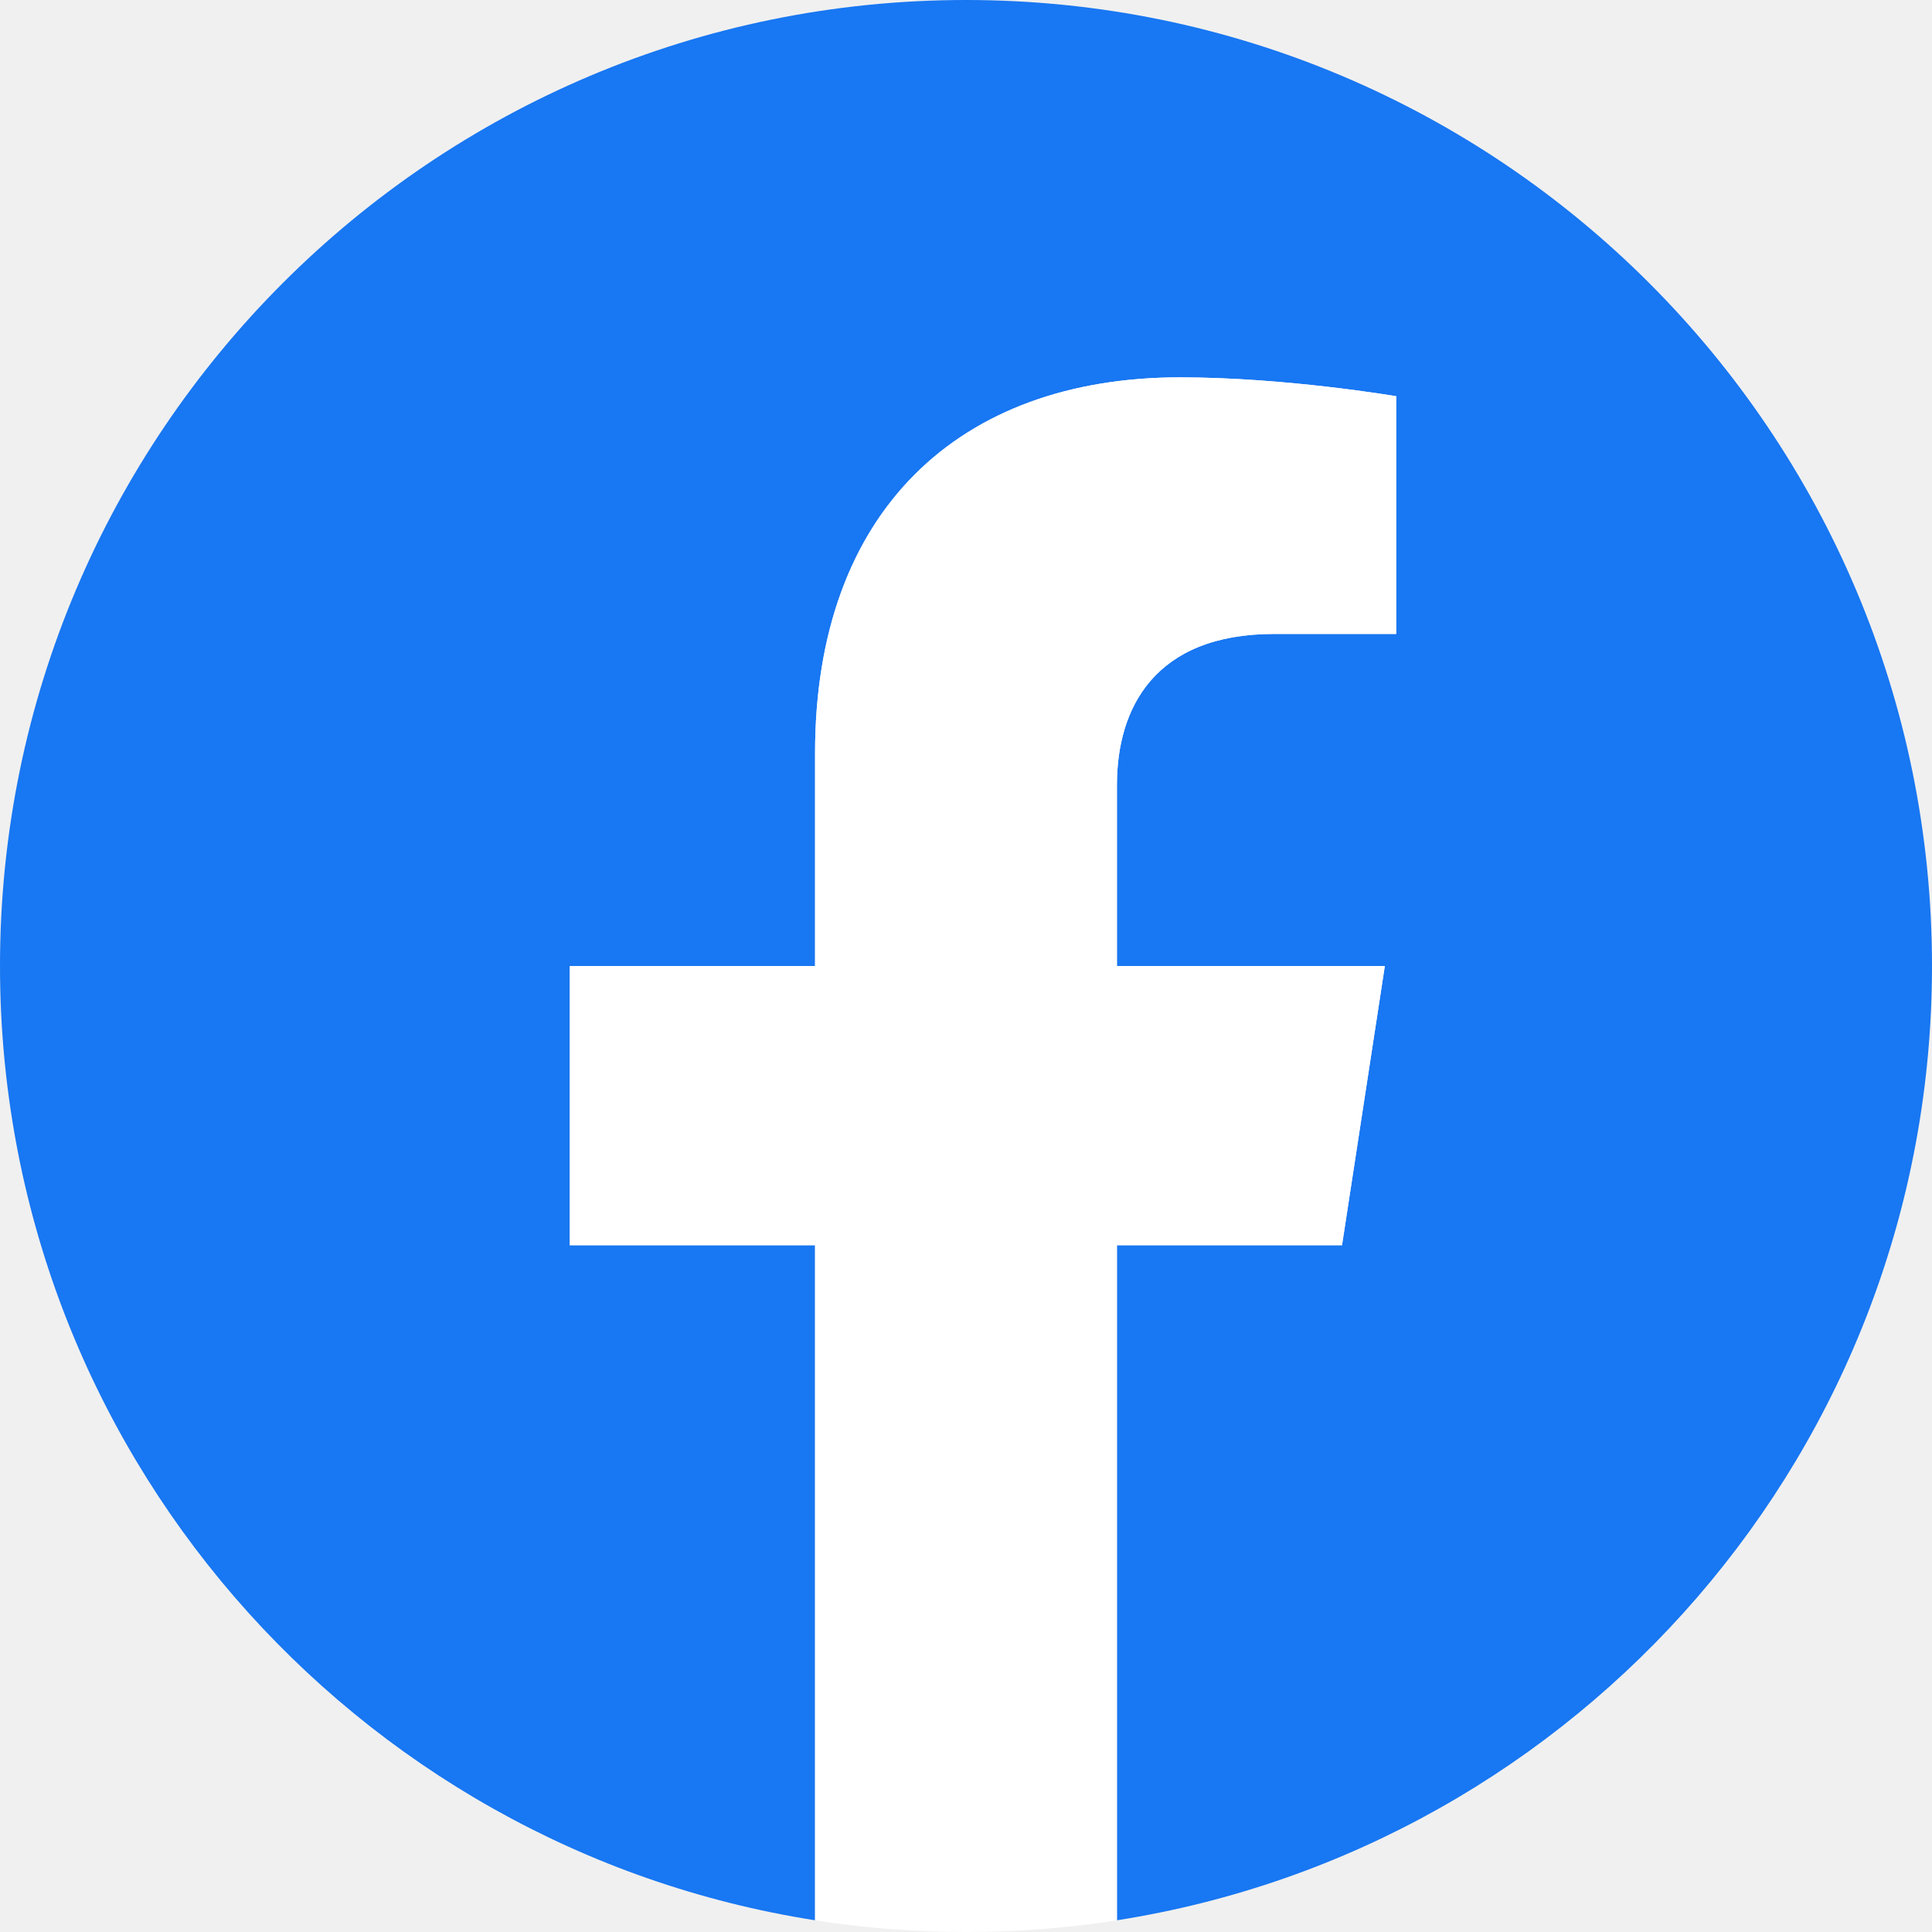
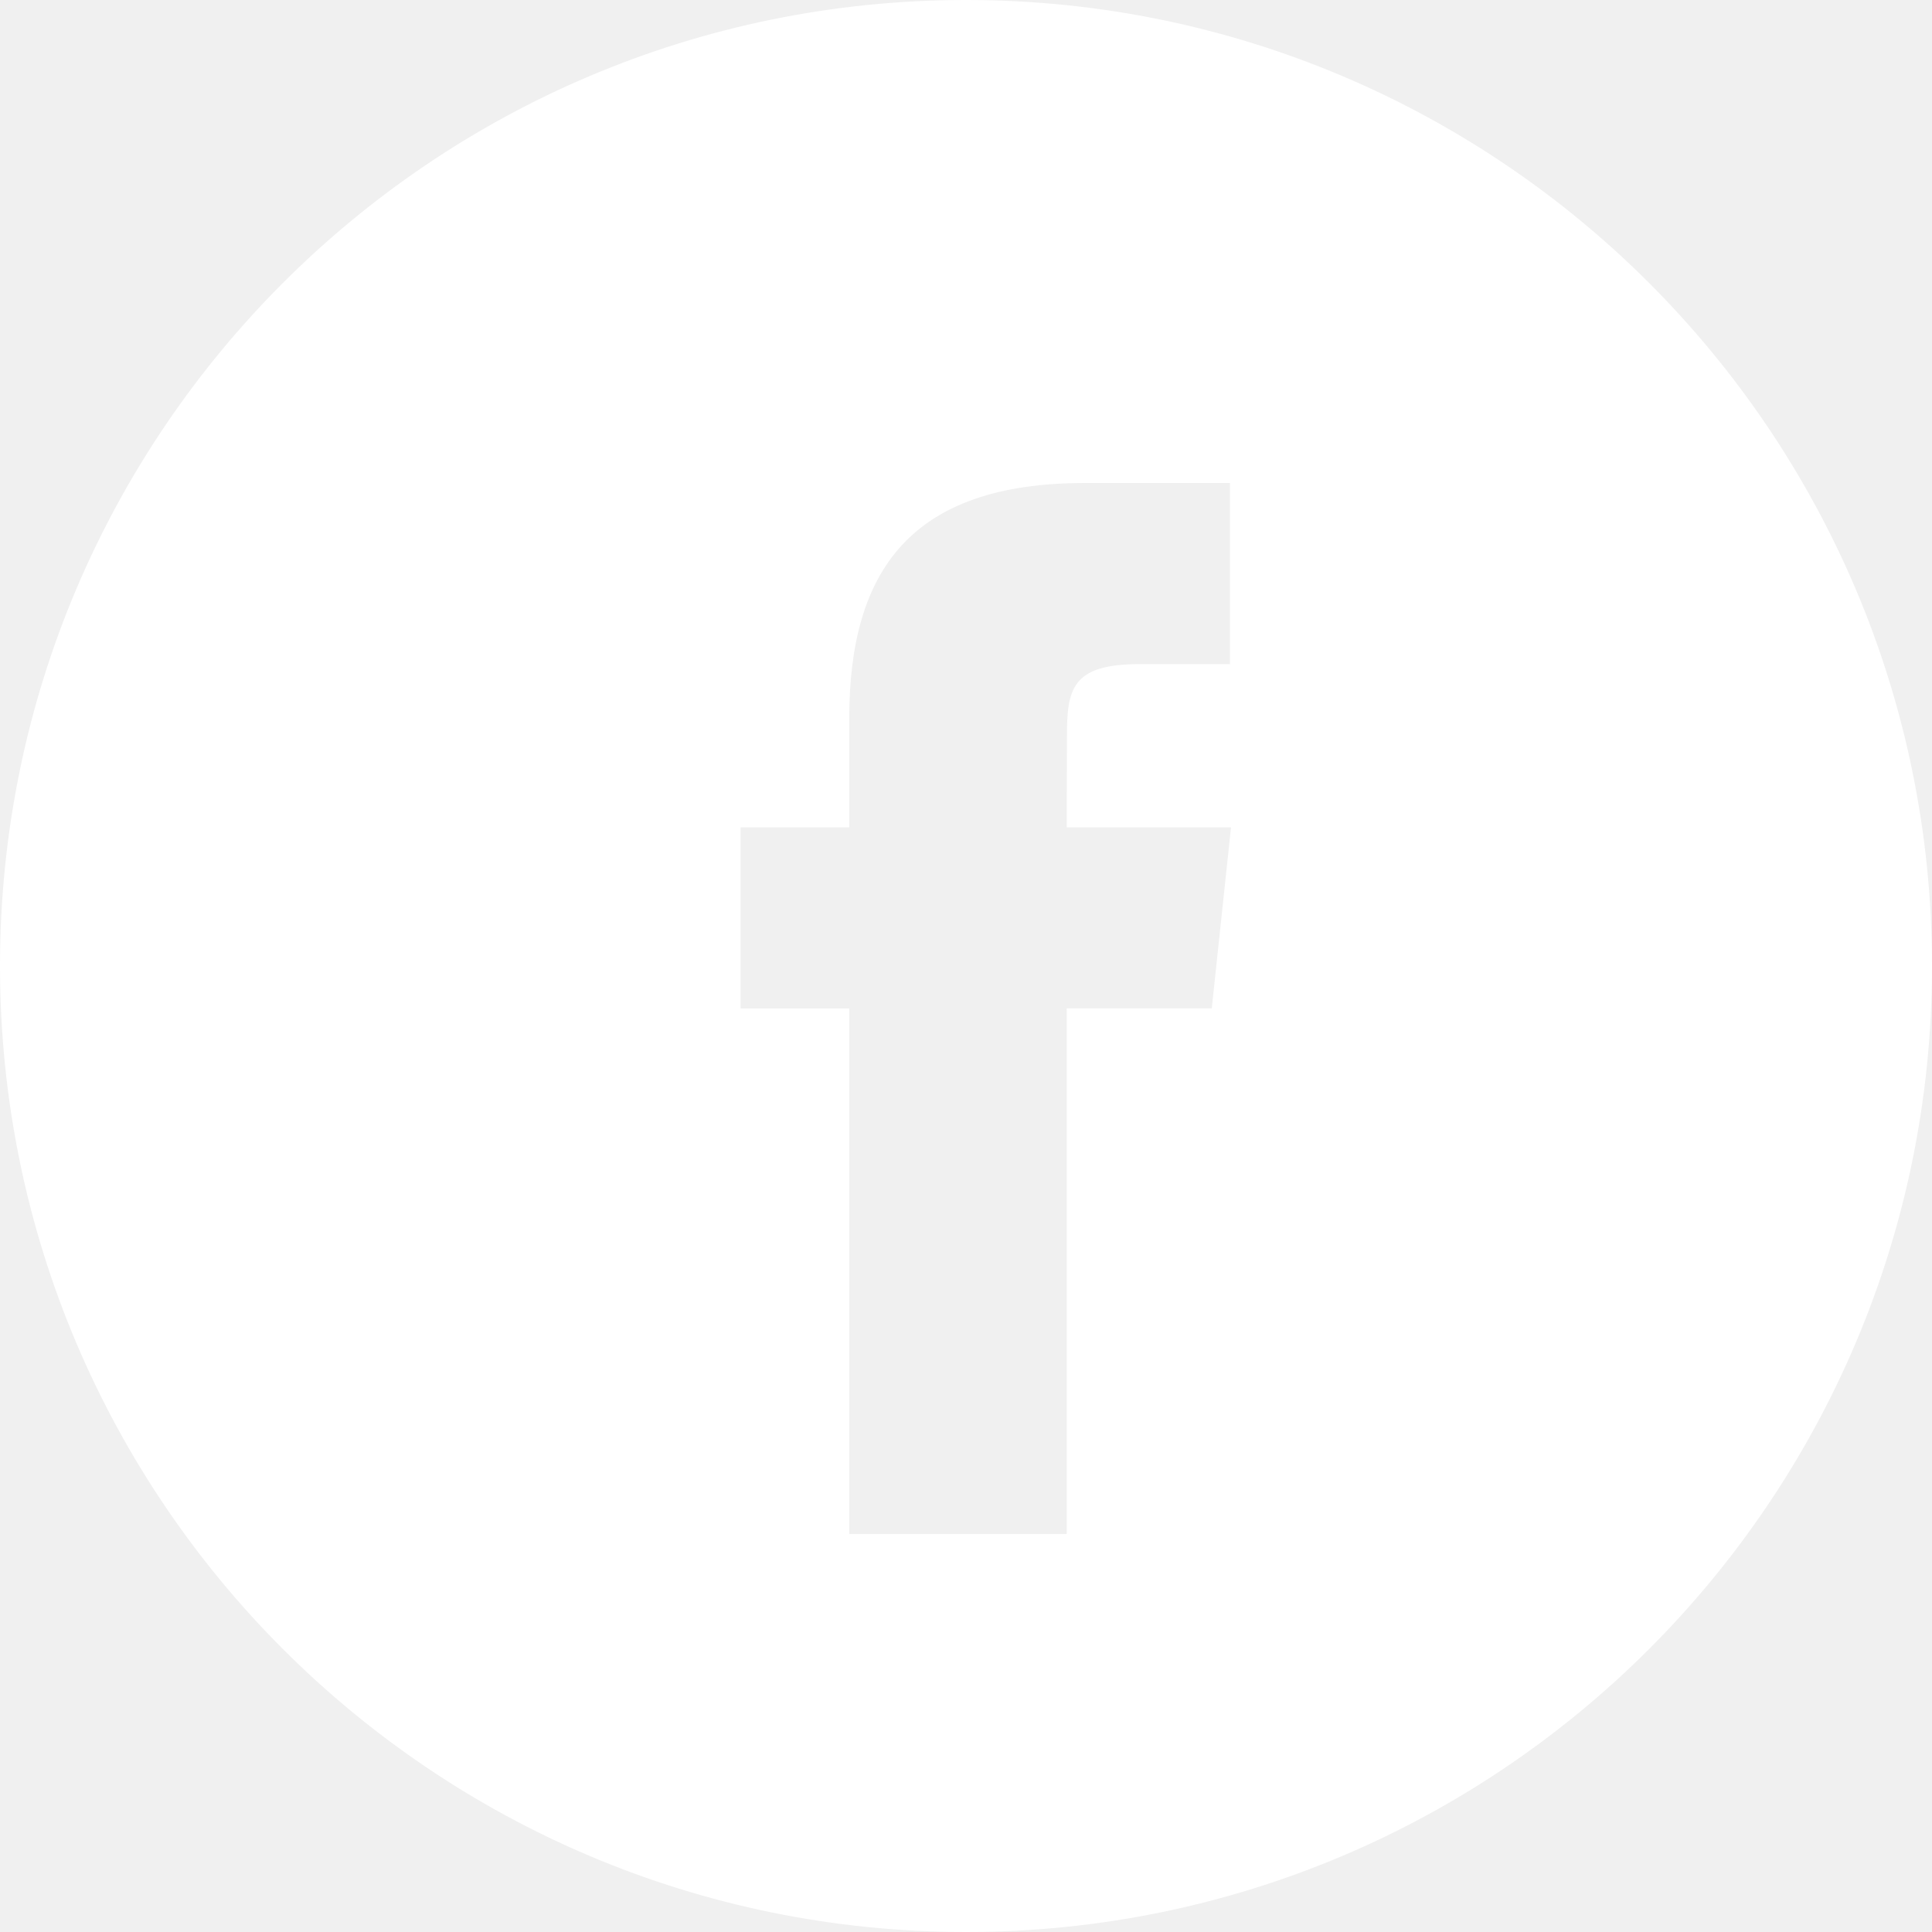
<svg xmlns="http://www.w3.org/2000/svg" width="48" height="48" viewBox="0 0 48 48" fill="none">
-   <path d="M48 24C48 10.744 37.256 0 24 0C10.744 0 0 10.744 0 24C0 35.981 8.775 45.909 20.25 47.709V30.938H14.156V24H20.25V18.712C20.25 12.698 23.831 9.375 29.316 9.375C31.941 9.375 34.688 9.844 34.688 9.844V15.75H31.659C28.678 15.75 27.75 17.602 27.75 19.5V24H34.406L33.342 30.938H27.75V47.709C39.225 45.909 48 35.981 48 24Z" fill="#1877F2" />
-   <path d="M33.342 30.938L34.406 24H27.75V19.5C27.75 17.602 28.678 15.75 31.659 15.75H34.688V9.844C34.688 9.844 31.941 9.375 29.316 9.375C23.831 9.375 20.25 12.698 20.25 18.712V24H14.156V30.938H20.25V47.709C21.473 47.902 22.725 48 24 48C25.275 48 26.527 47.902 27.75 47.709V30.938H33.342Z" fill="white" />
+   <path fill-rule="evenodd" clip-rule="evenodd" d="M0 24C0 10.745 10.745 0 24 0C37.255 0 48 10.745 48 24C48 37.255 37.255 48 24 48C10.745 48 0 37.255 0 24ZM26.502 38.111V25.054H30.106L30.584 20.555H26.502L26.508 18.302C26.508 17.129 26.619 16.5 28.305 16.5H30.558V12H26.953C22.623 12 21.099 14.183 21.099 17.854V20.555H18.4V25.055H21.099V38.111H26.502Z" fill="white" />
</svg>
